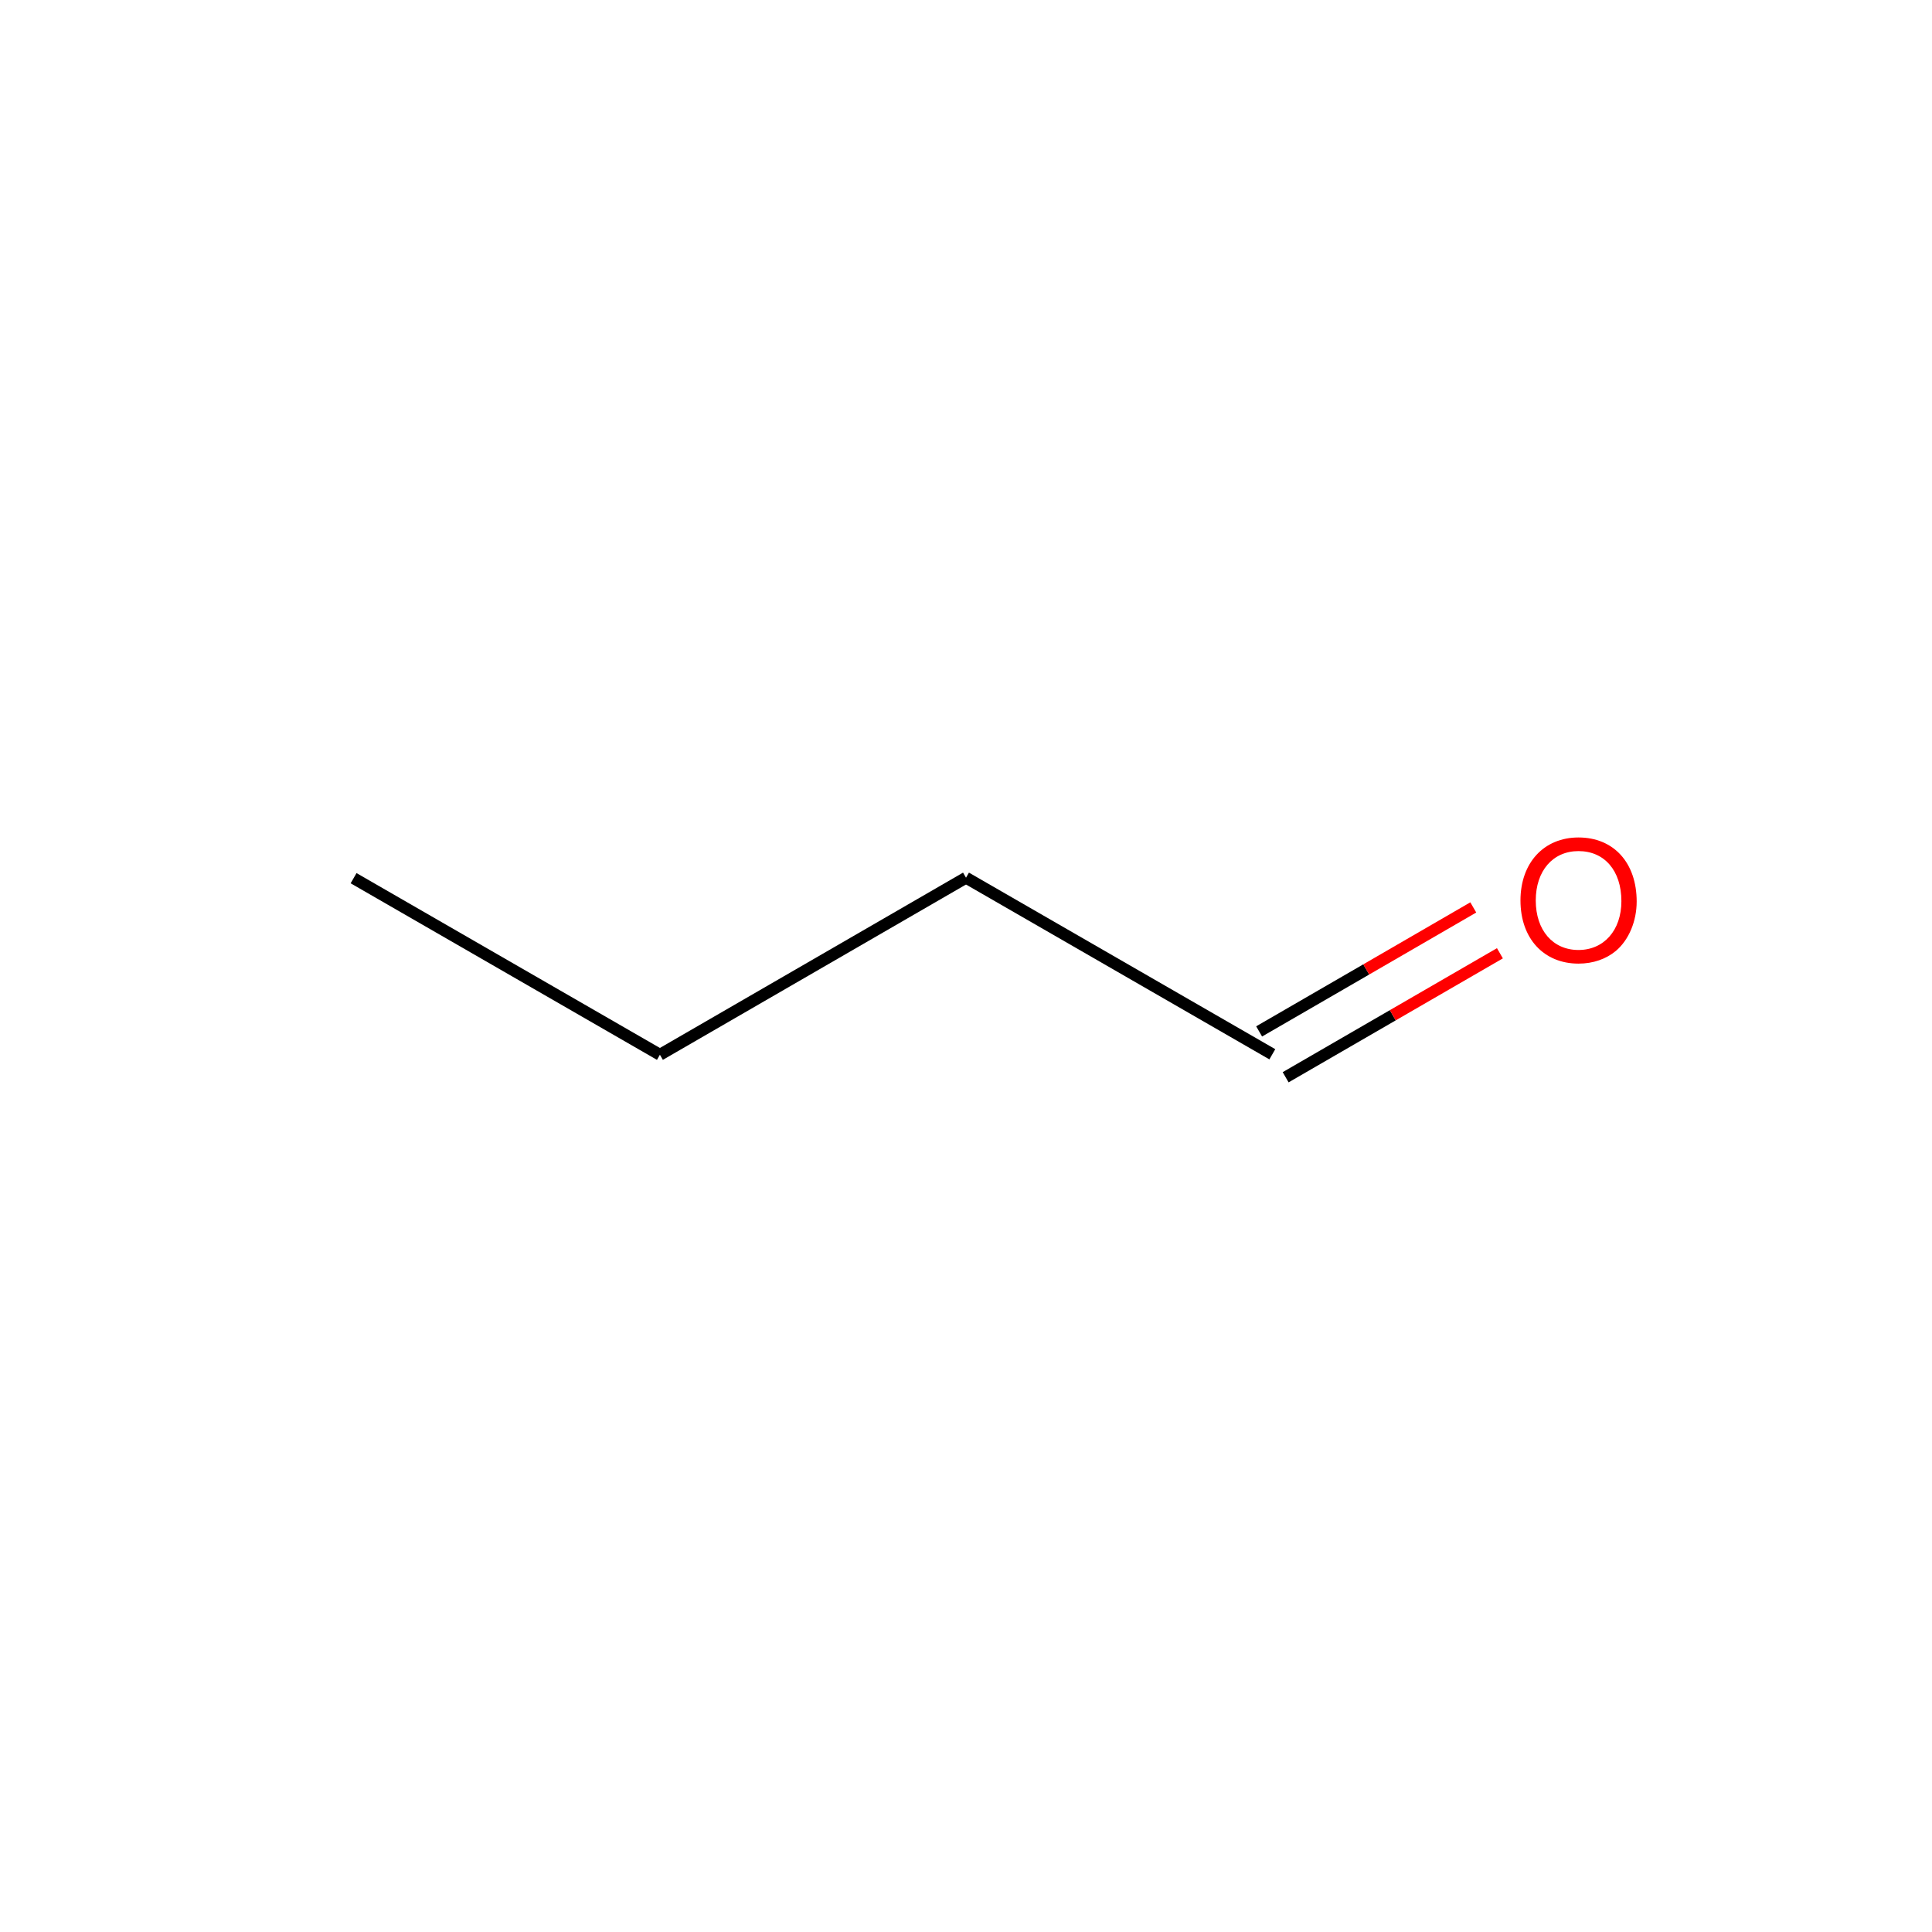
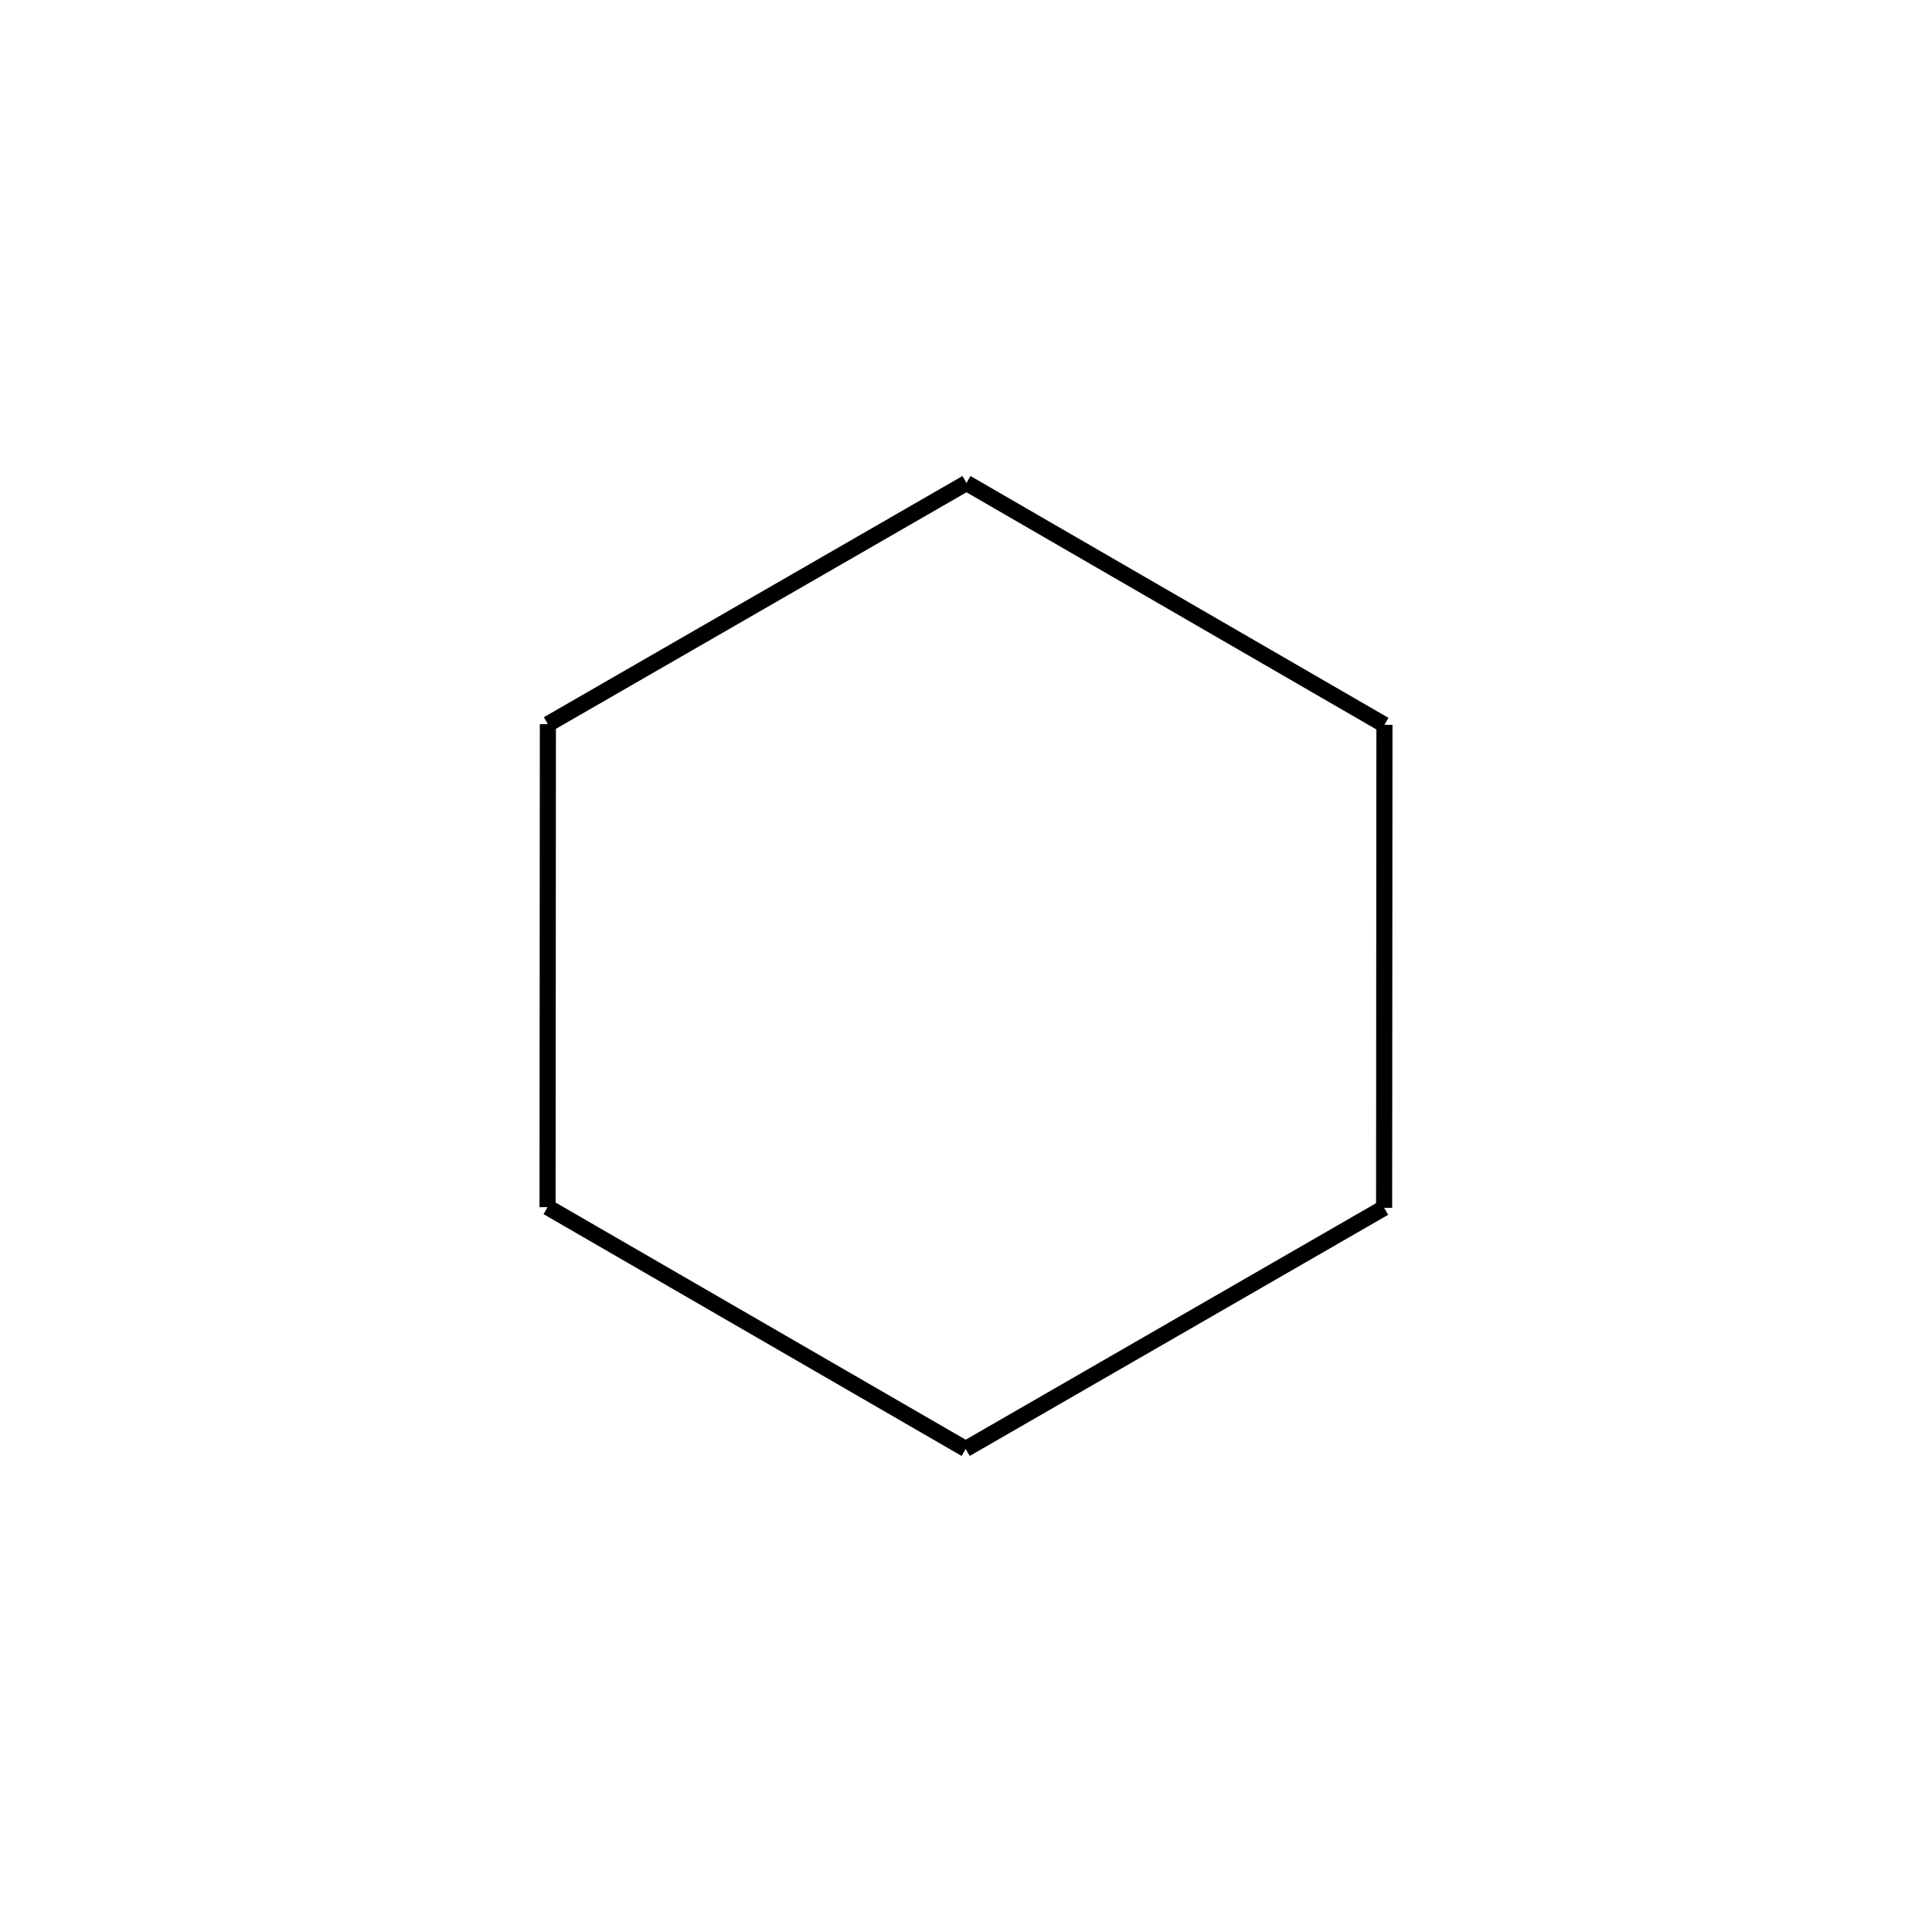
- <svg xmlns="http://www.w3.org/2000/svg" version="1.2" baseProfile="tiny" text-rendering="geometricPrecision" preserveAspectRatio="xMidYMid meet" font-weight="normal" font-family="Helvetica" width="432" height="432" viewBox="0 0 163.92 75.06">
-   <rect x="0" y="0" width="163.92" height="75.06" fill="rgb(255, 255, 255)" opacity="0.0" />
-   <line x1="109.08" y1="46.97" x2="118.17" y2="41.71" stroke="rgb(0, 0, 0)" />
-   <line x1="118.17" y1="41.71" x2="127.26" y2="36.45" stroke="rgb(255, 0, 0)" />
-   <line x1="106.83" y1="43.08" x2="115.92" y2="37.82" stroke="rgb(0, 0, 0)" />
-   <line x1="115.92" y1="37.82" x2="125.00" y2="32.56" stroke="rgb(255, 0, 0)" />
-   <line x1="55.99" y1="45.06" x2="81.96" y2="30.04" stroke="rgb(0, 0, 0)" />
-   <line x1="81.96" y1="30.04" x2="107.95" y2="45.02" stroke="rgb(0, 0, 0)" />
-   <line x1="30.00" y1="30.08" x2="55.99" y2="45.06" stroke="rgb(0, 0, 0)" />
-   <text x="133.92" y="37.00" font-size="14.0" fill="rgb(255, 0, 0)" text-anchor="middle">O</text>
+ <svg xmlns="http://www.w3.org/2000/svg" version="1.2" baseProfile="tiny" text-rendering="geometricPrecision" preserveAspectRatio="xMidYMid meet" font-weight="normal" font-family="Helvetica" width="432" height="432" viewBox="0 0 111.98 120.00">
+   <rect x="0" y="0" width="111.98" height="120.00" fill="rgb(255, 255, 255)" opacity="0.0" />
+   <line x1="81.98" y1="45.02" x2="81.96" y2="75.02" stroke="rgb(0, 0, 0)" />
+   <line x1="30.02" y1="44.98" x2="56.02" y2="30.00" stroke="rgb(0, 0, 0)" />
+   <line x1="56.02" y1="30.00" x2="81.98" y2="45.02" stroke="rgb(0, 0, 0)" />
+   <line x1="81.96" y1="75.02" x2="55.97" y2="90.00" stroke="rgb(0, 0, 0)" />
+   <line x1="55.97" y1="90.00" x2="30.00" y2="74.98" stroke="rgb(0, 0, 0)" />
+   <line x1="30.00" y1="74.98" x2="30.02" y2="44.98" stroke="rgb(0, 0, 0)" />
</svg>
